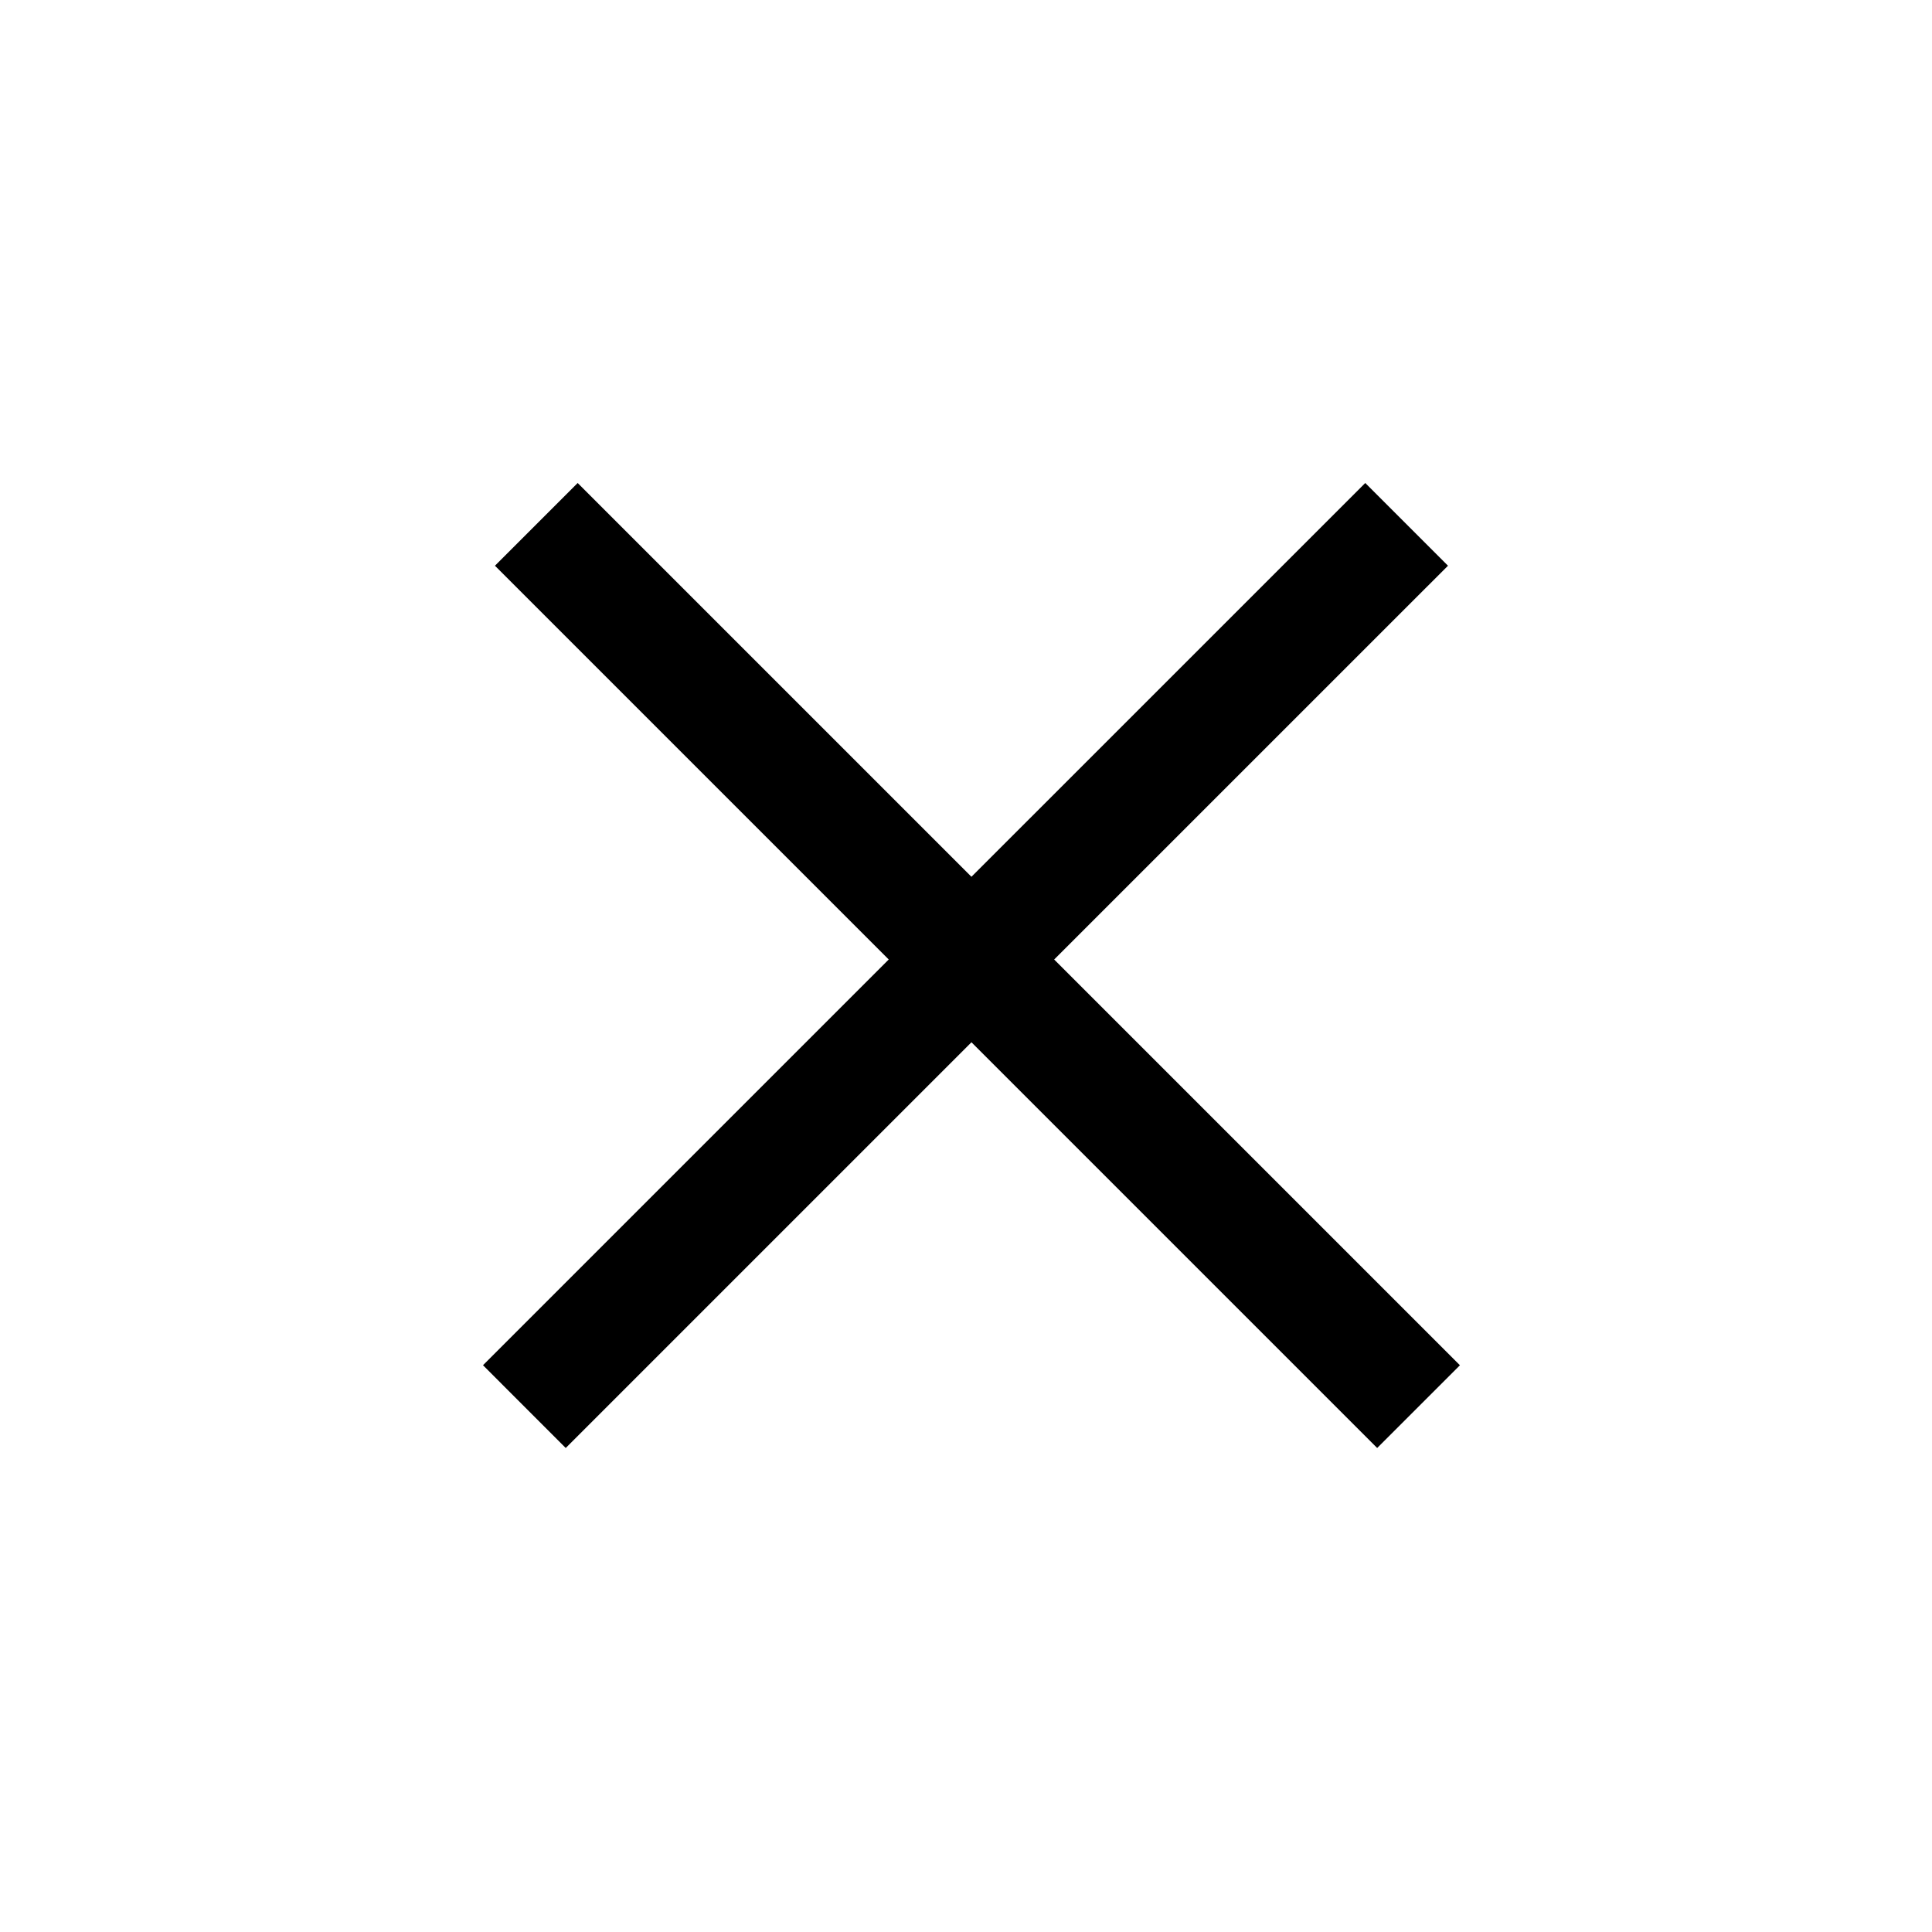
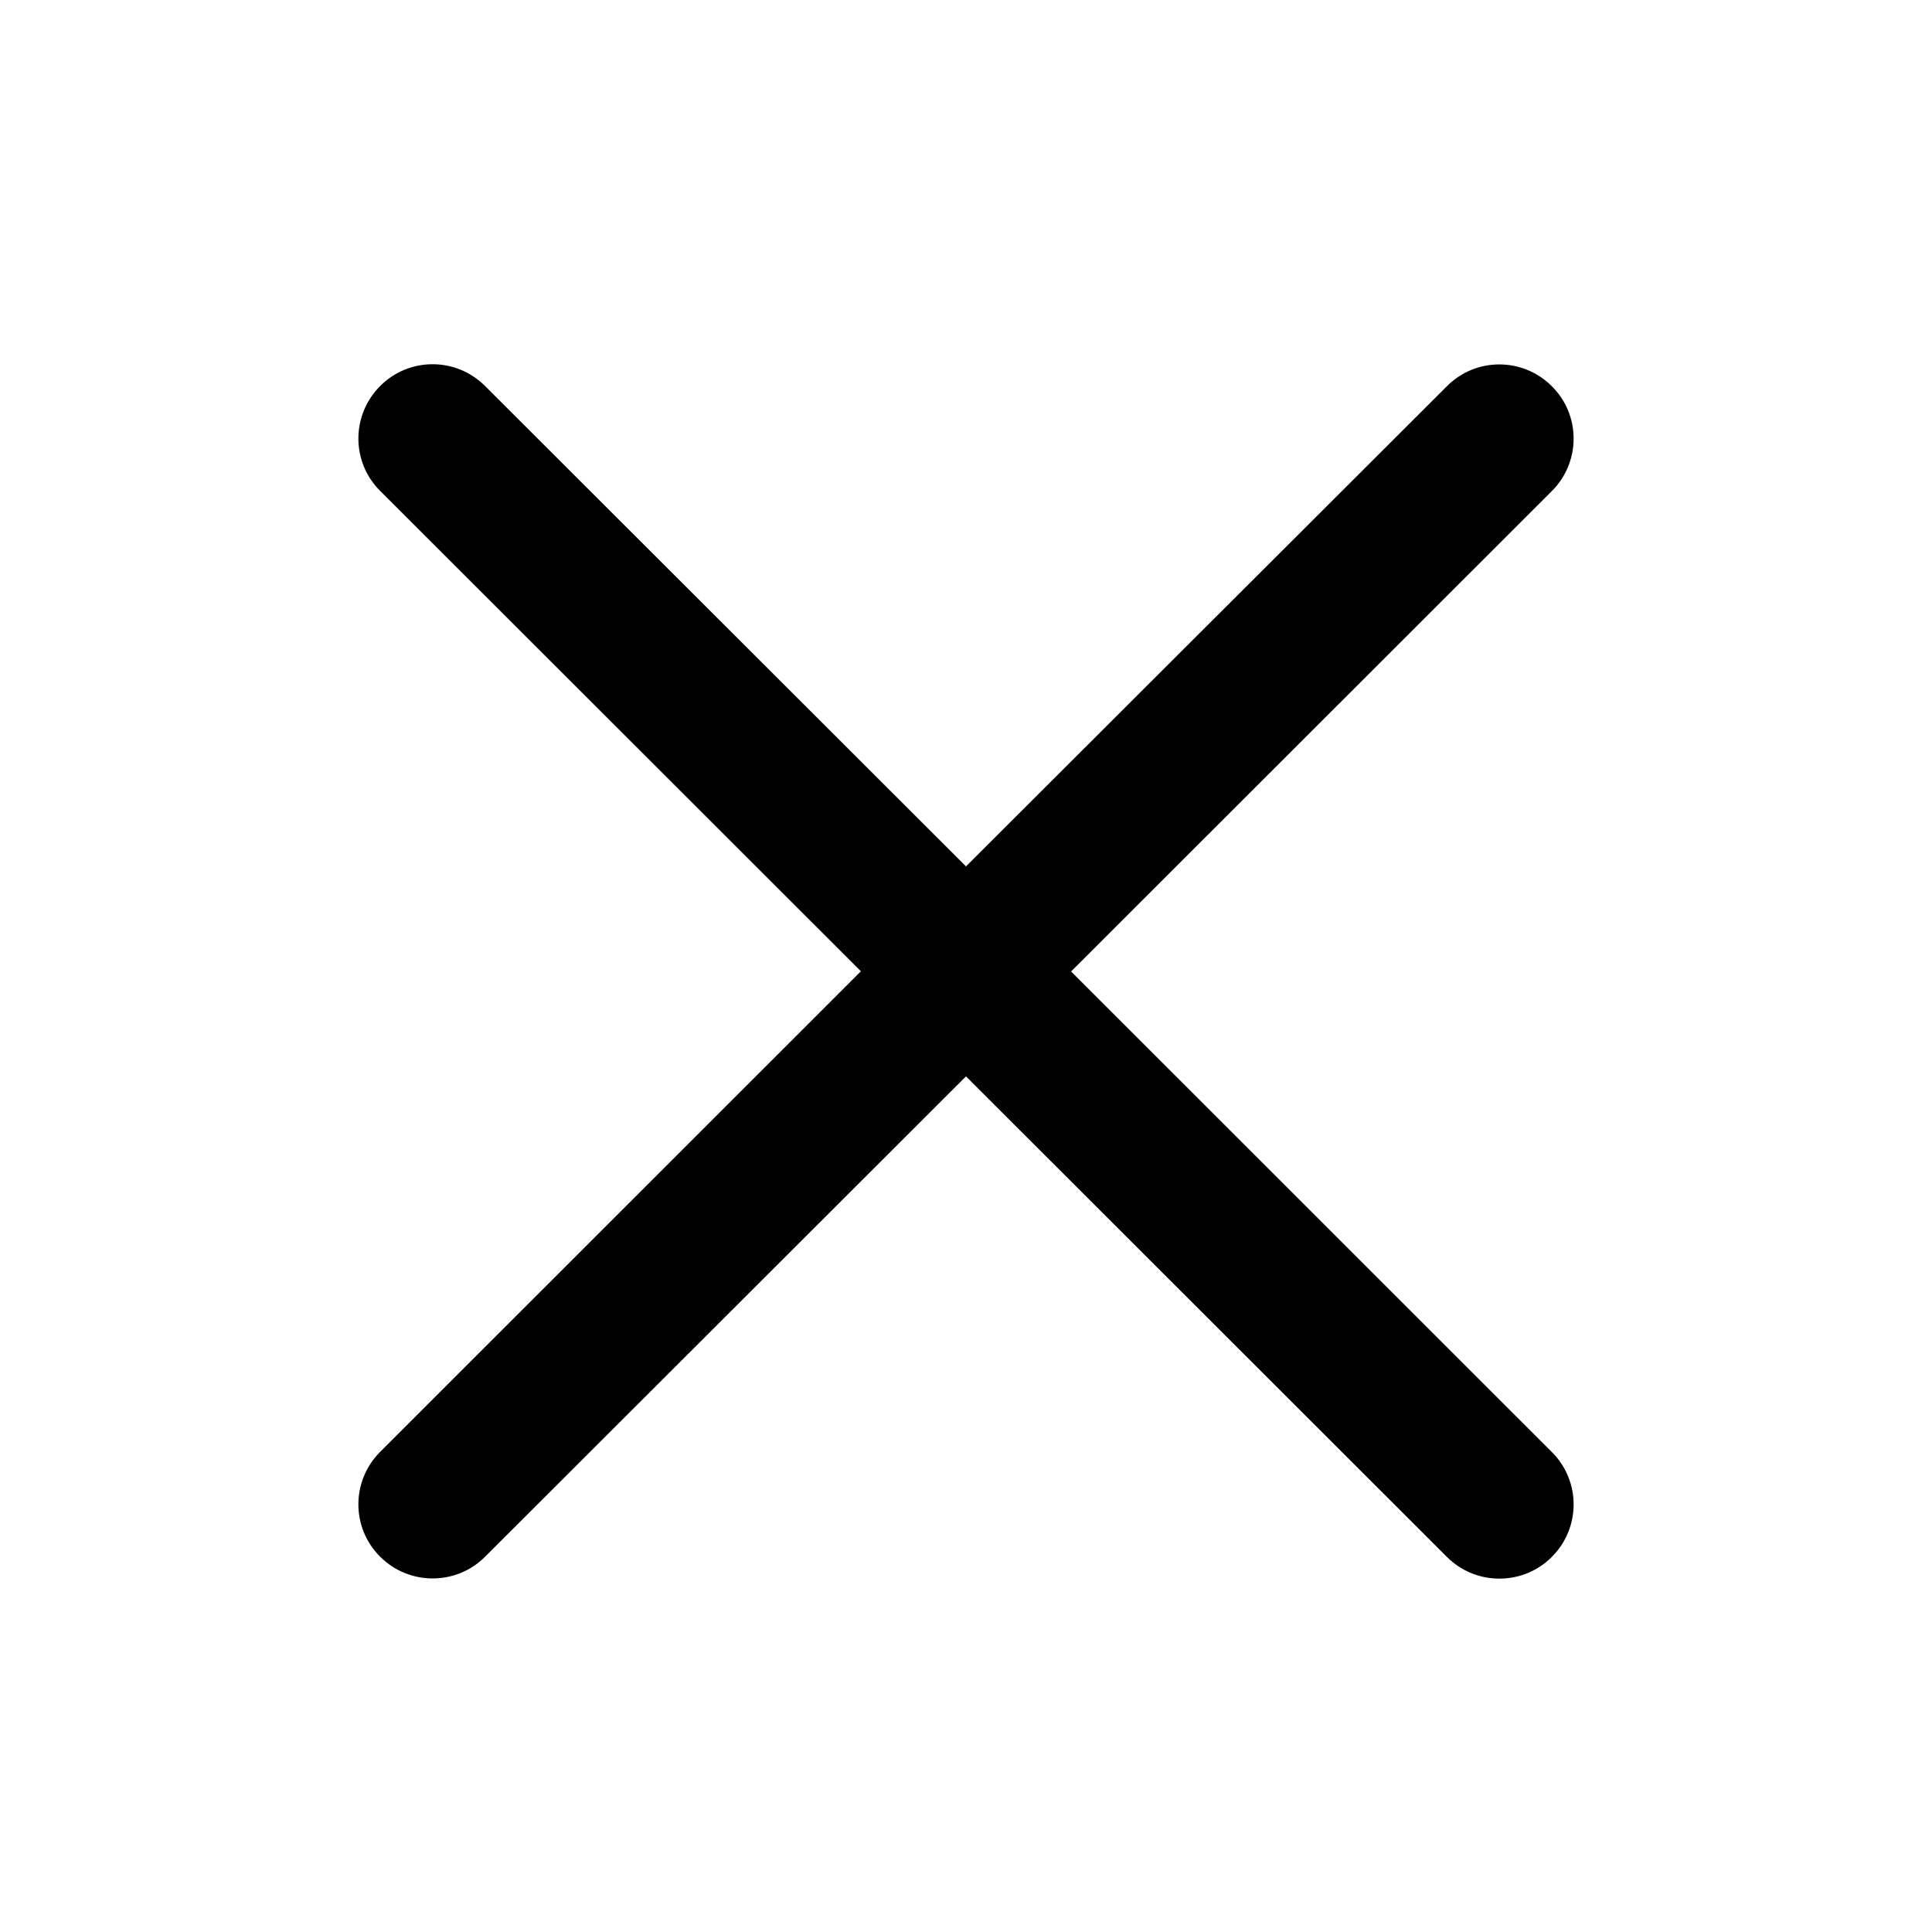
- <svg xmlns="http://www.w3.org/2000/svg" width="44" height="44" viewBox="0 0 44 44">
-   <path d="M24.008 21.852l8.969-8.968L31.093 11l-8.969 8.968L13.156 11l-1.884 1.884 8.968 8.968-9.24 9.24 1.884 1.885 9.24-9.24 9.24 9.24 1.885-1.884-9.24-9.24z" fill-rule="evenodd" />
+ <svg xmlns="http://www.w3.org/2000/svg" width="48" height="48" viewBox="0 0 1024 1024">
+   <path d="M567.7 514.9l254.8-254.6c15.4-15.4 15.4-40.3 0-55.6-15.4-15.4-40.3-15.4-55.6 0L512 459.2 257.1 204.6c-15.4-15.4-40.3-15.4-55.6 0-15.4 15.4-15.4 40.3 0 55.6l254.8 254.6L201.5 769.5c-15.4 15.4-15.4 40.3 0 55.6 7.7 7.7 17.8 11.5 27.8 11.5 10.1 0 20.1-3.8 27.8-11.5L512 570.5l254.9 254.7c7.7 7.7 17.7 11.5 27.8 11.5 10.1 0 20.1-3.8 27.8-11.5 15.4-15.4 15.4-40.3 0-55.6L567.7 514.9z" />
</svg>
